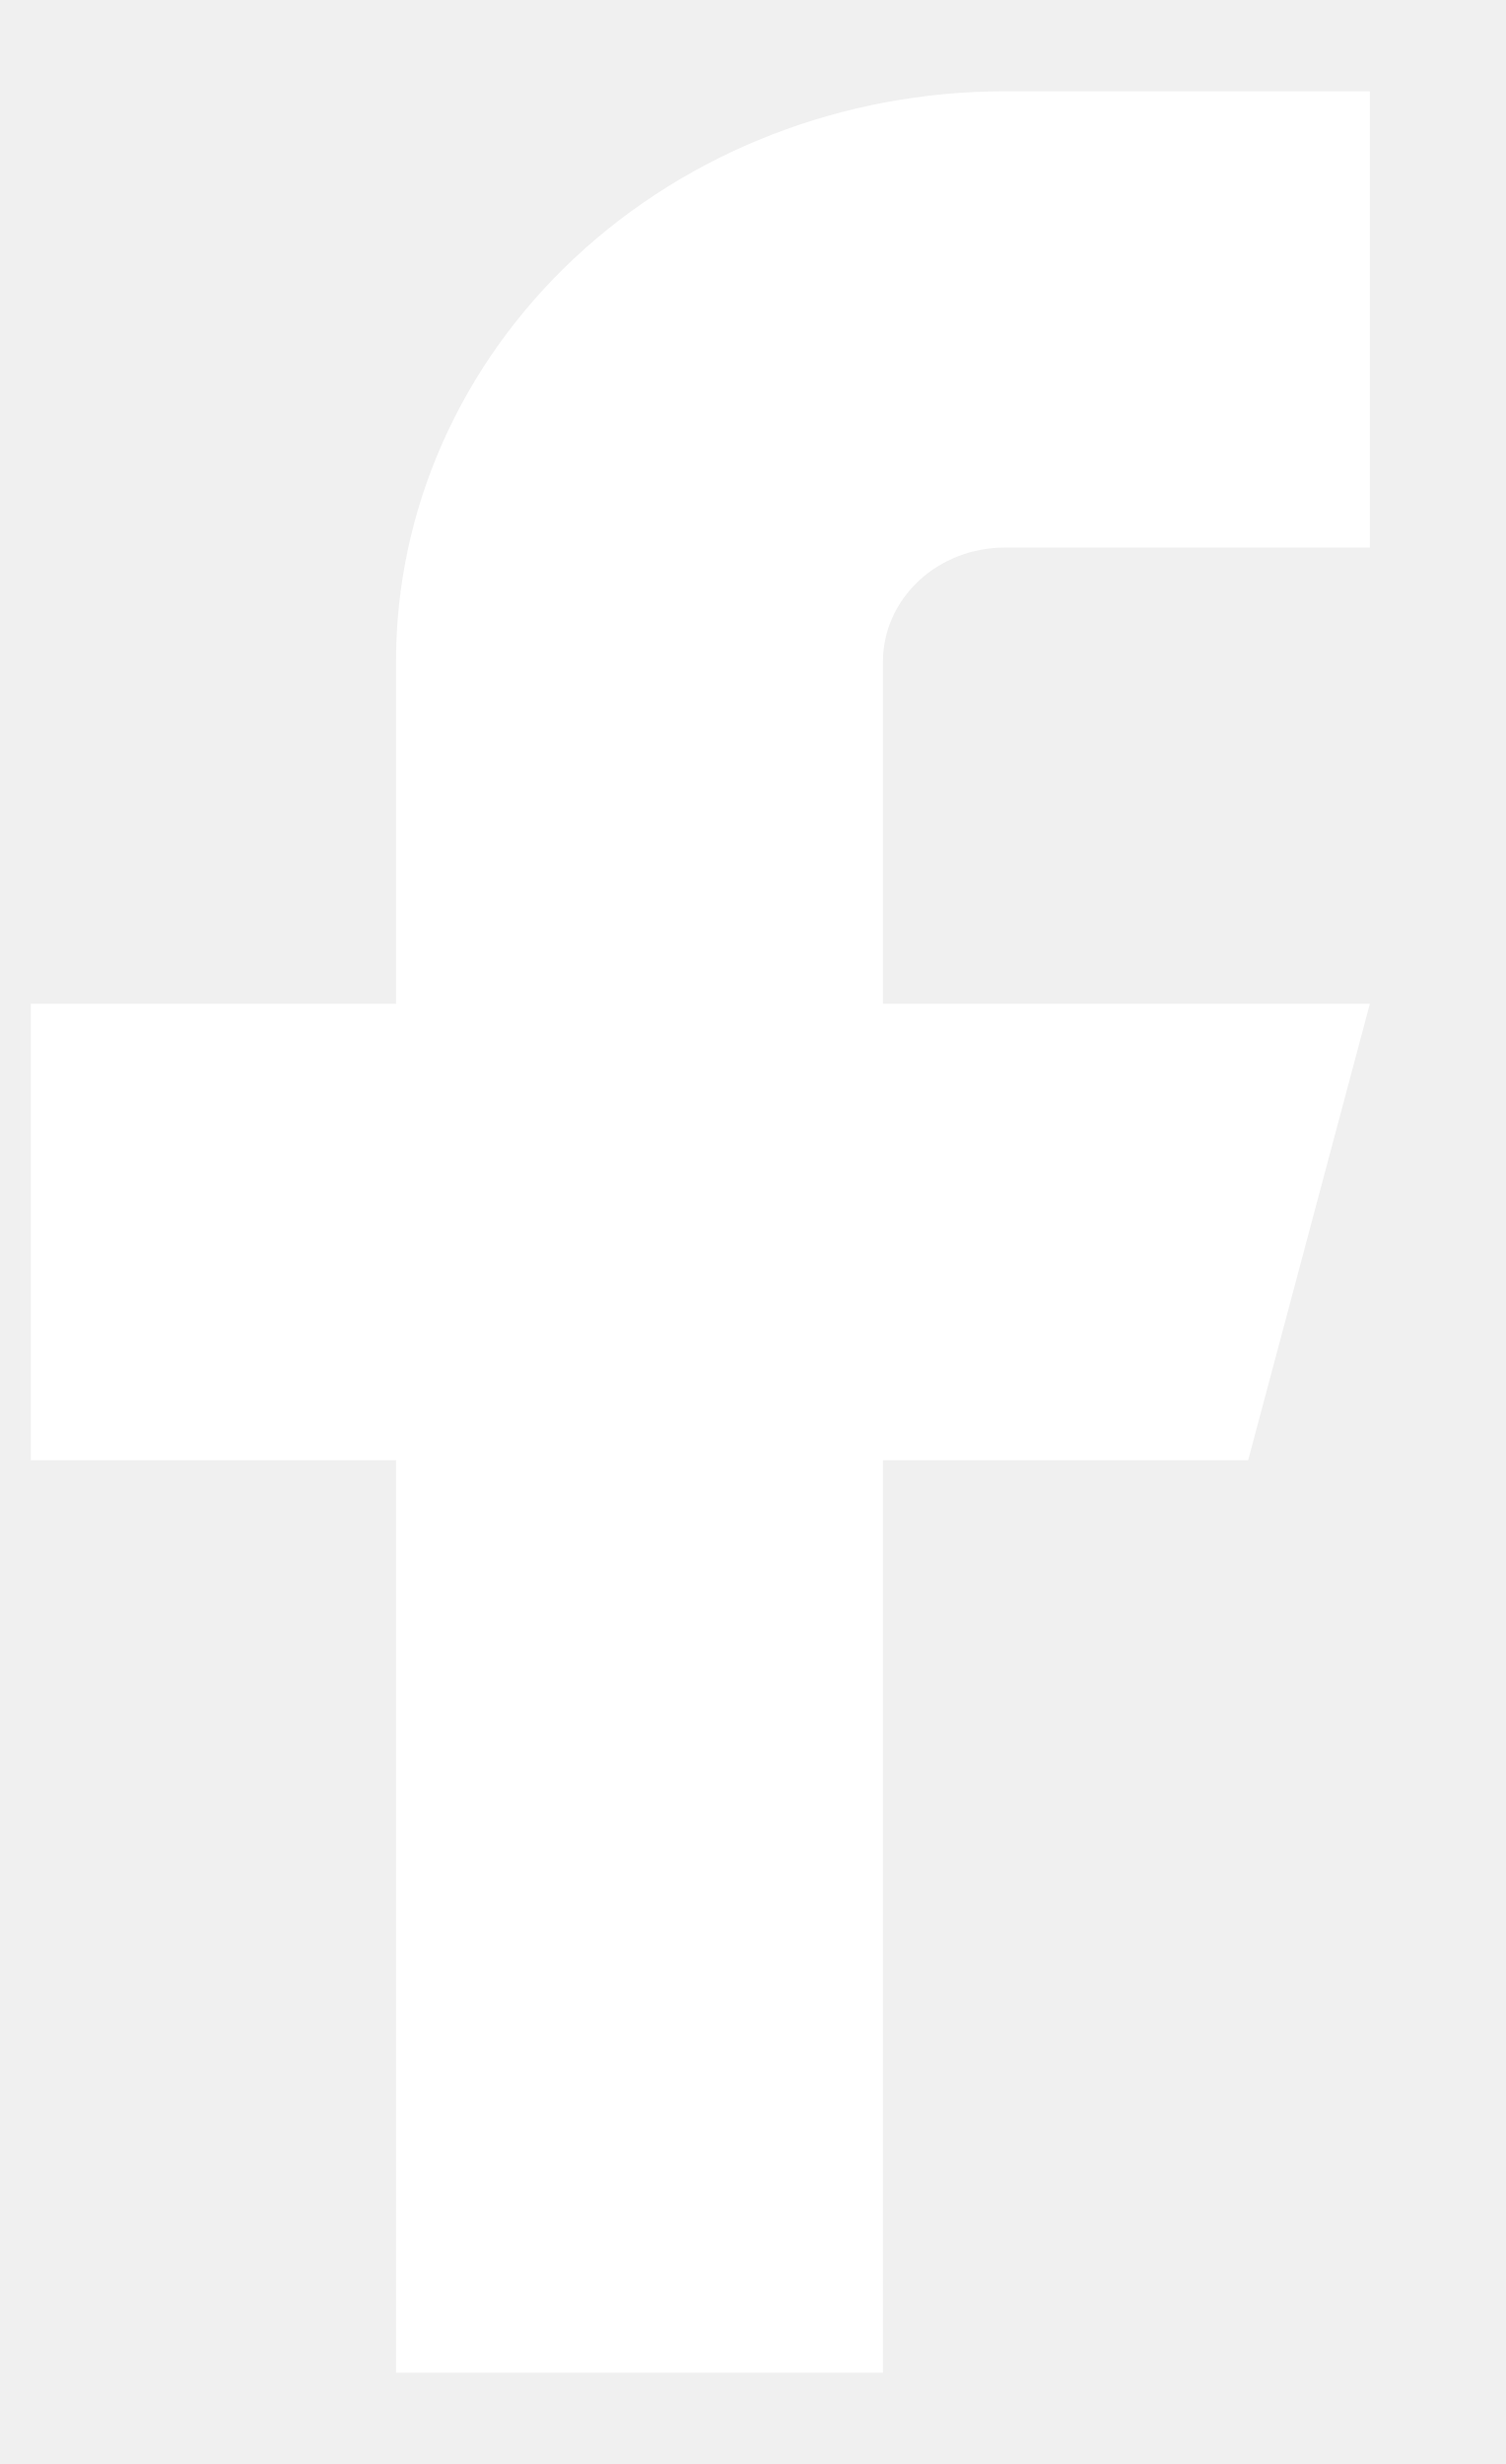
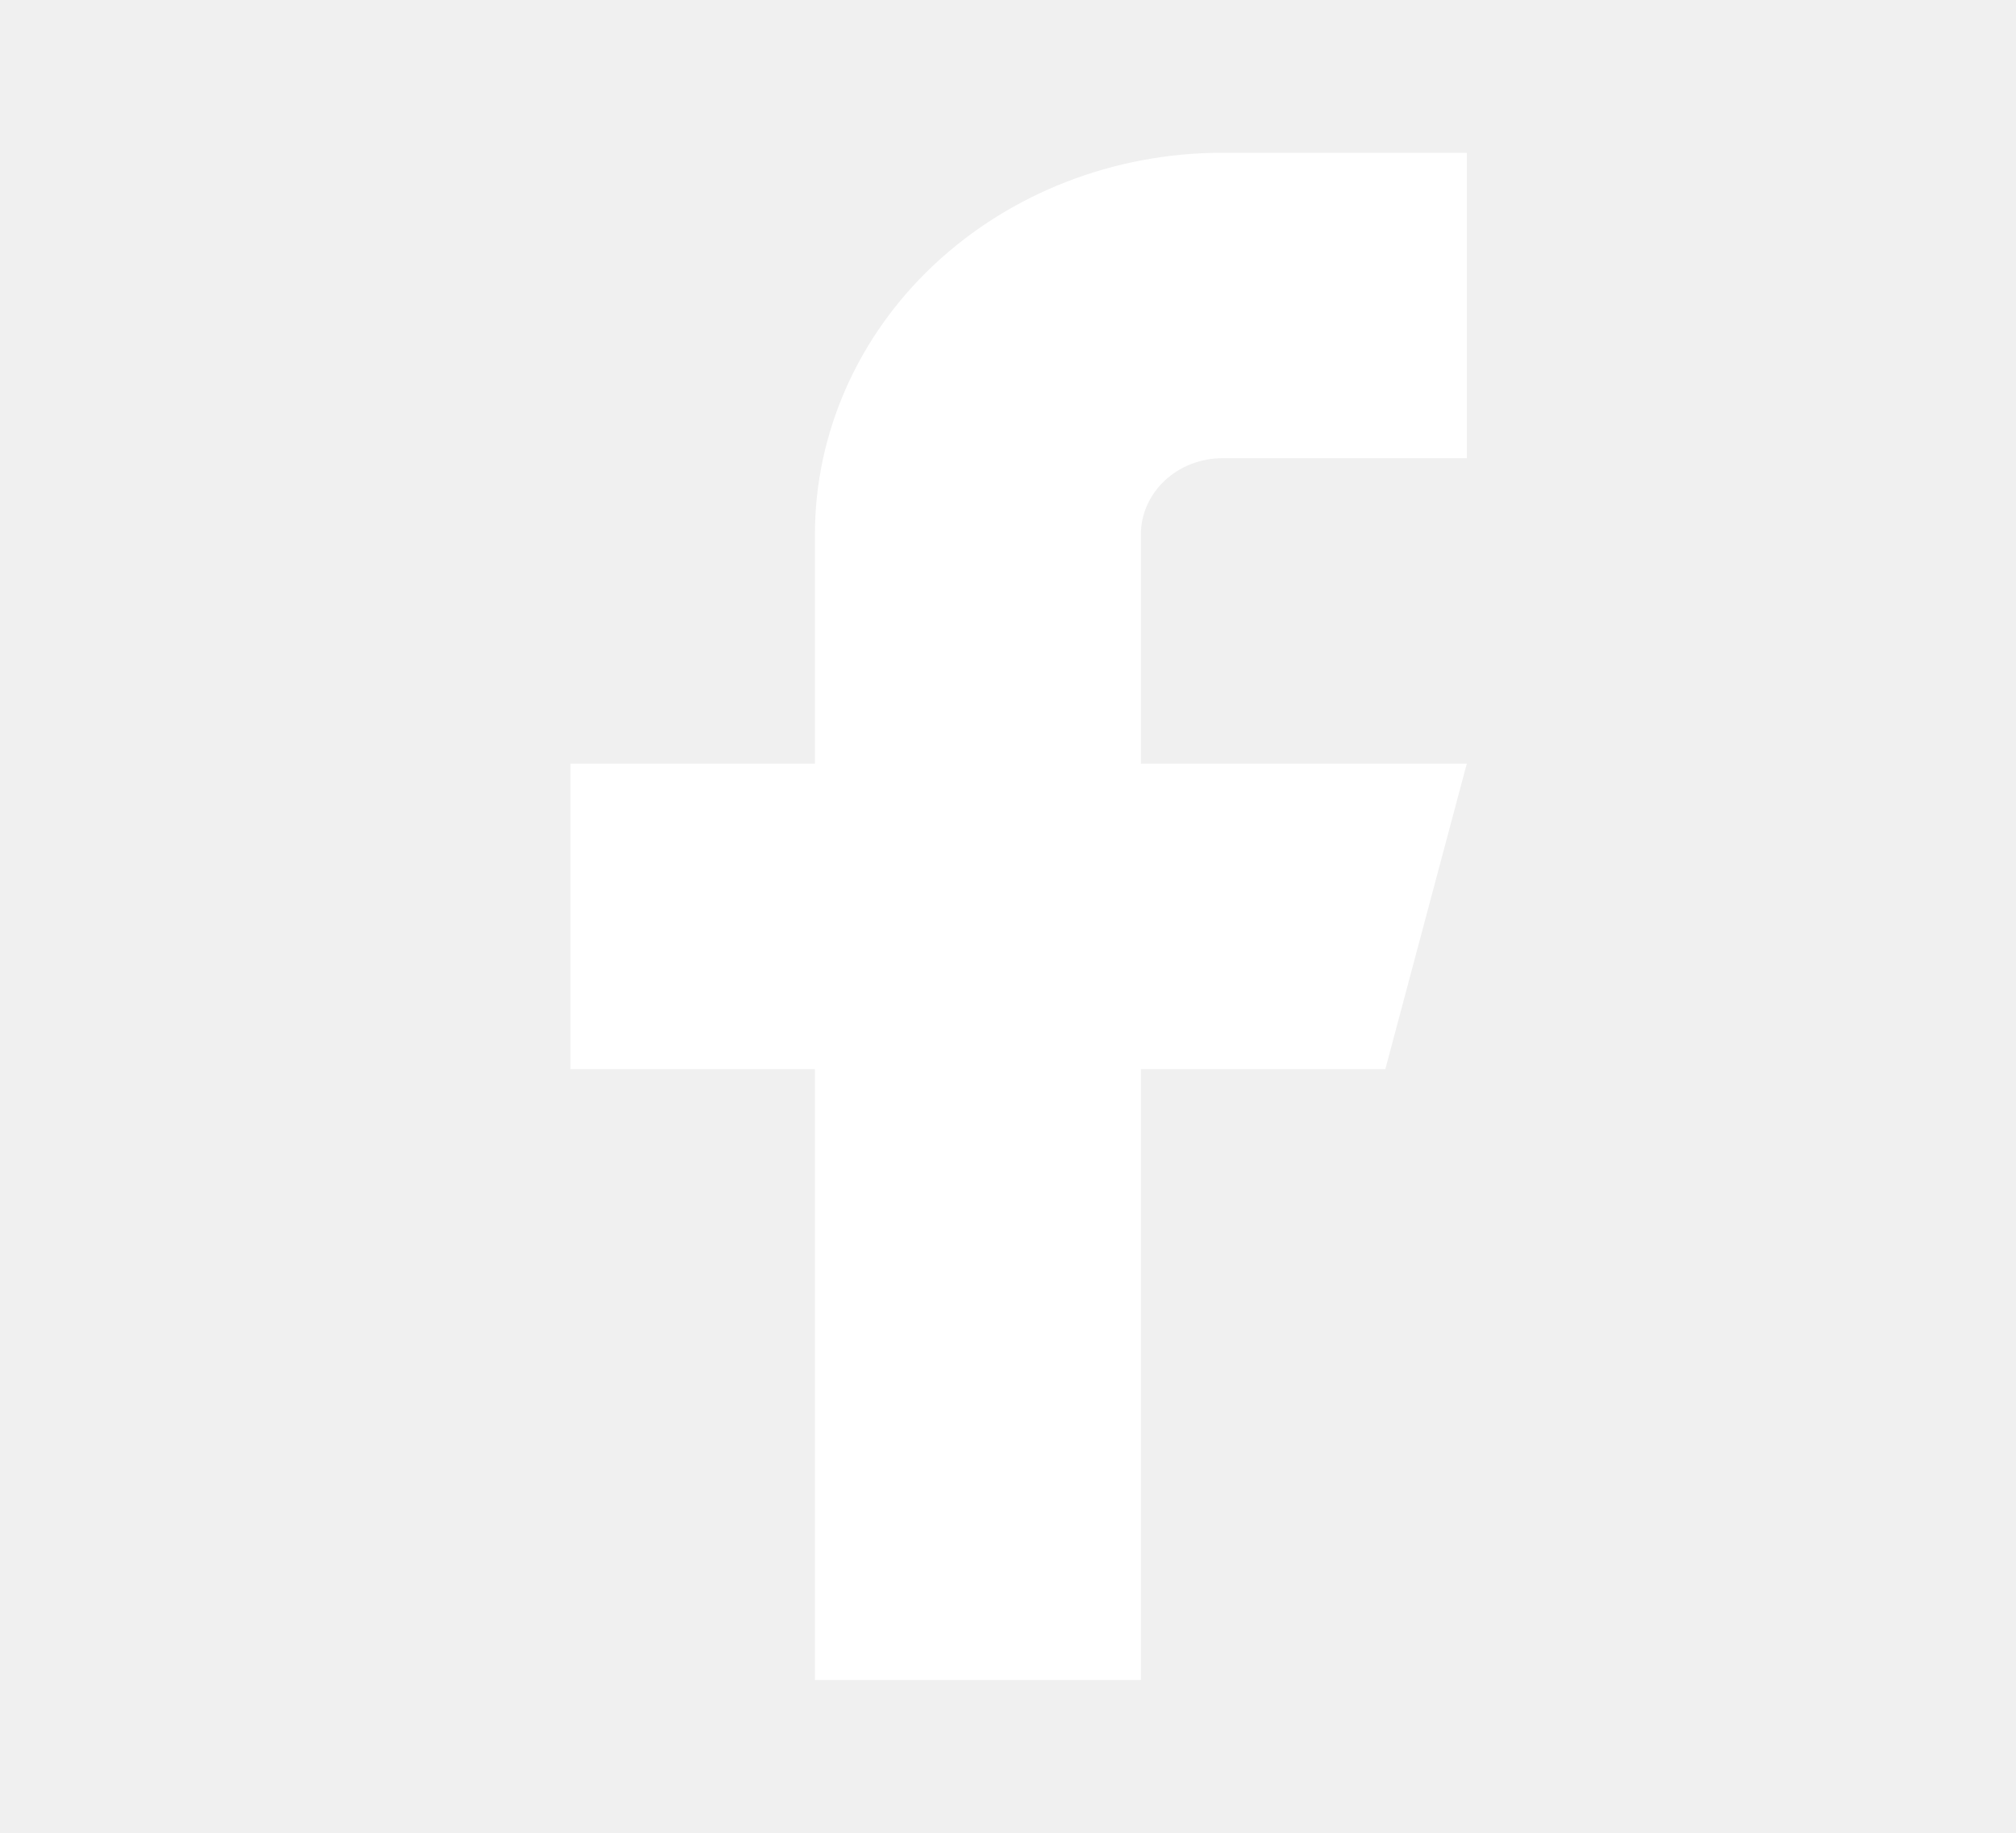
- <svg xmlns="http://www.w3.org/2000/svg" width="11" height="18" viewBox="0 0 11 18" fill="none">
-   <path d="M10.007 0.667H7.339C6.16 0.667 5.029 1.106 4.195 1.887C3.361 2.668 2.893 3.728 2.893 4.833V7.333H0.225V10.667H2.893V17.333H6.45V10.667H9.118L10.007 7.333H6.45V4.833C6.45 4.612 6.544 4.4 6.711 4.244C6.877 4.088 7.104 4 7.339 4H10.007V0.667Z" fill="white" />
+ <svg xmlns="http://www.w3.org/2000/svg" width="22" height="20" viewBox="0 0 22 20" fill="none">
+   <path d="M16.007 1.667H13.339C12.16 1.667 11.029 2.106 10.195 2.887C9.361 3.668 8.893 4.728 8.893 5.833V8.333H6.225V11.667H8.893V18.333H12.45V11.667H15.118L16.007 8.333H12.45V5.833C12.45 5.612 12.544 5.4 12.711 5.244C12.877 5.088 13.104 5 13.339 5H16.007V1.667Z" fill="white" />
</svg>
